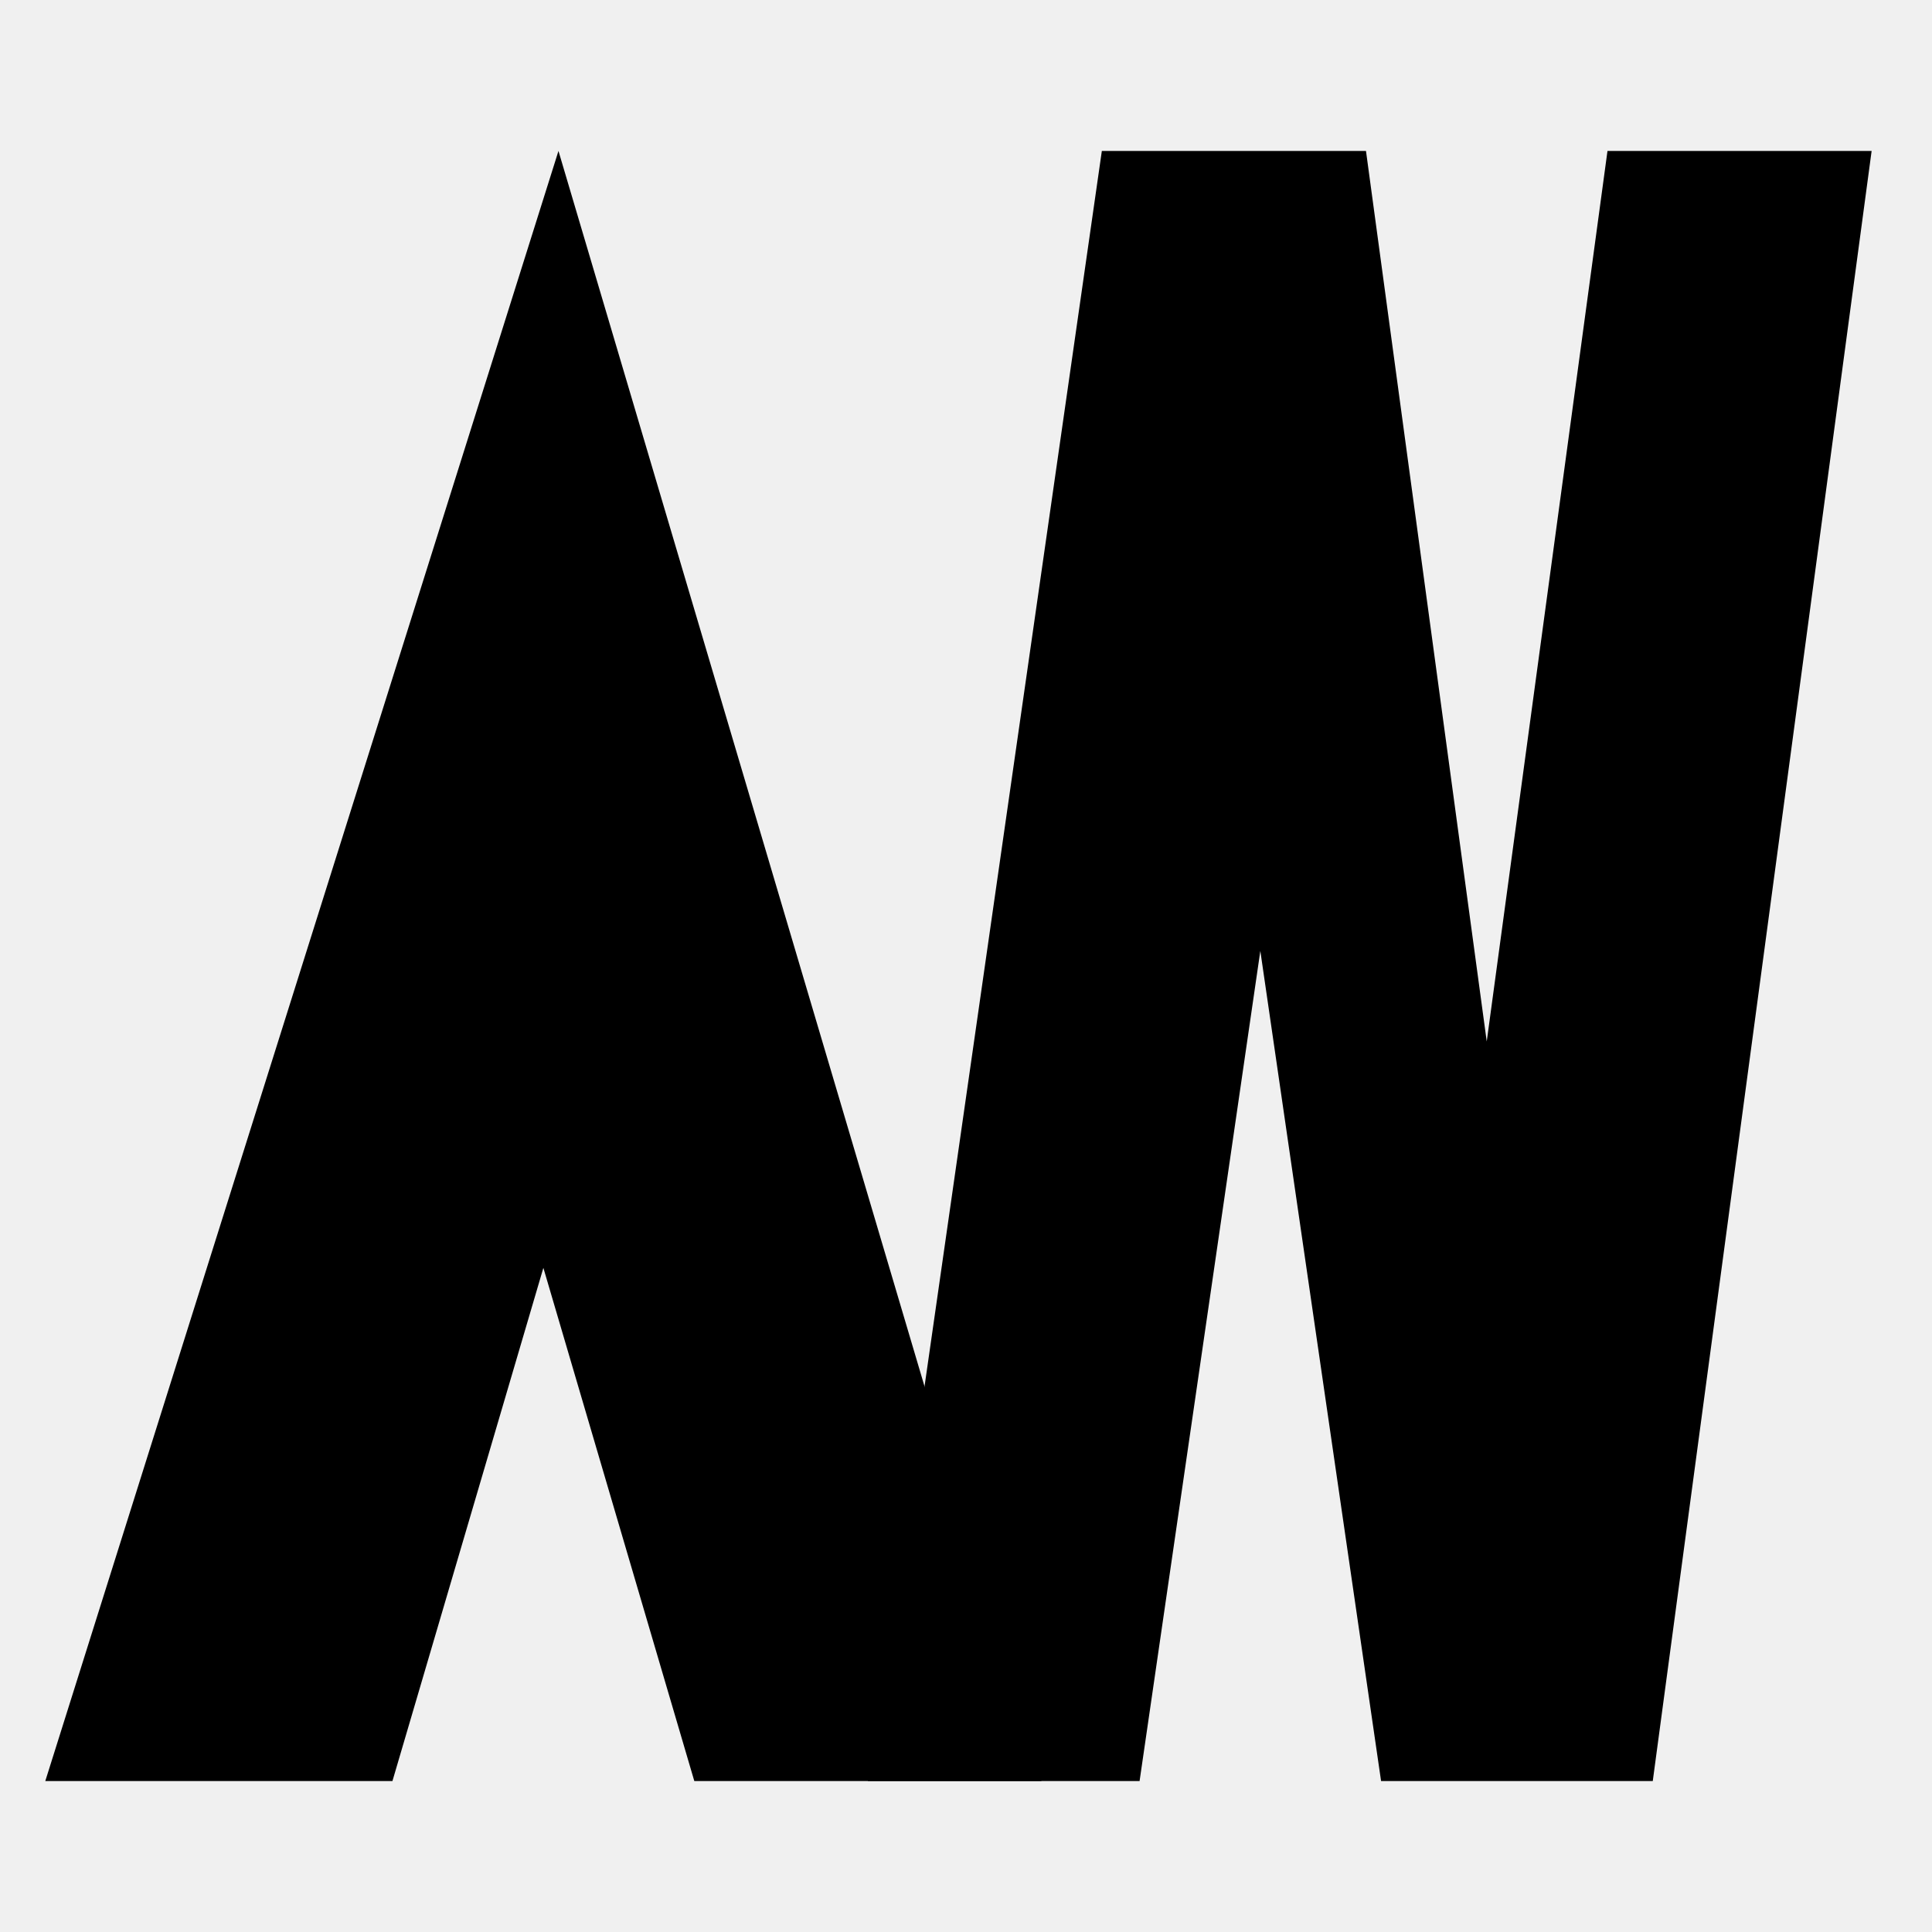
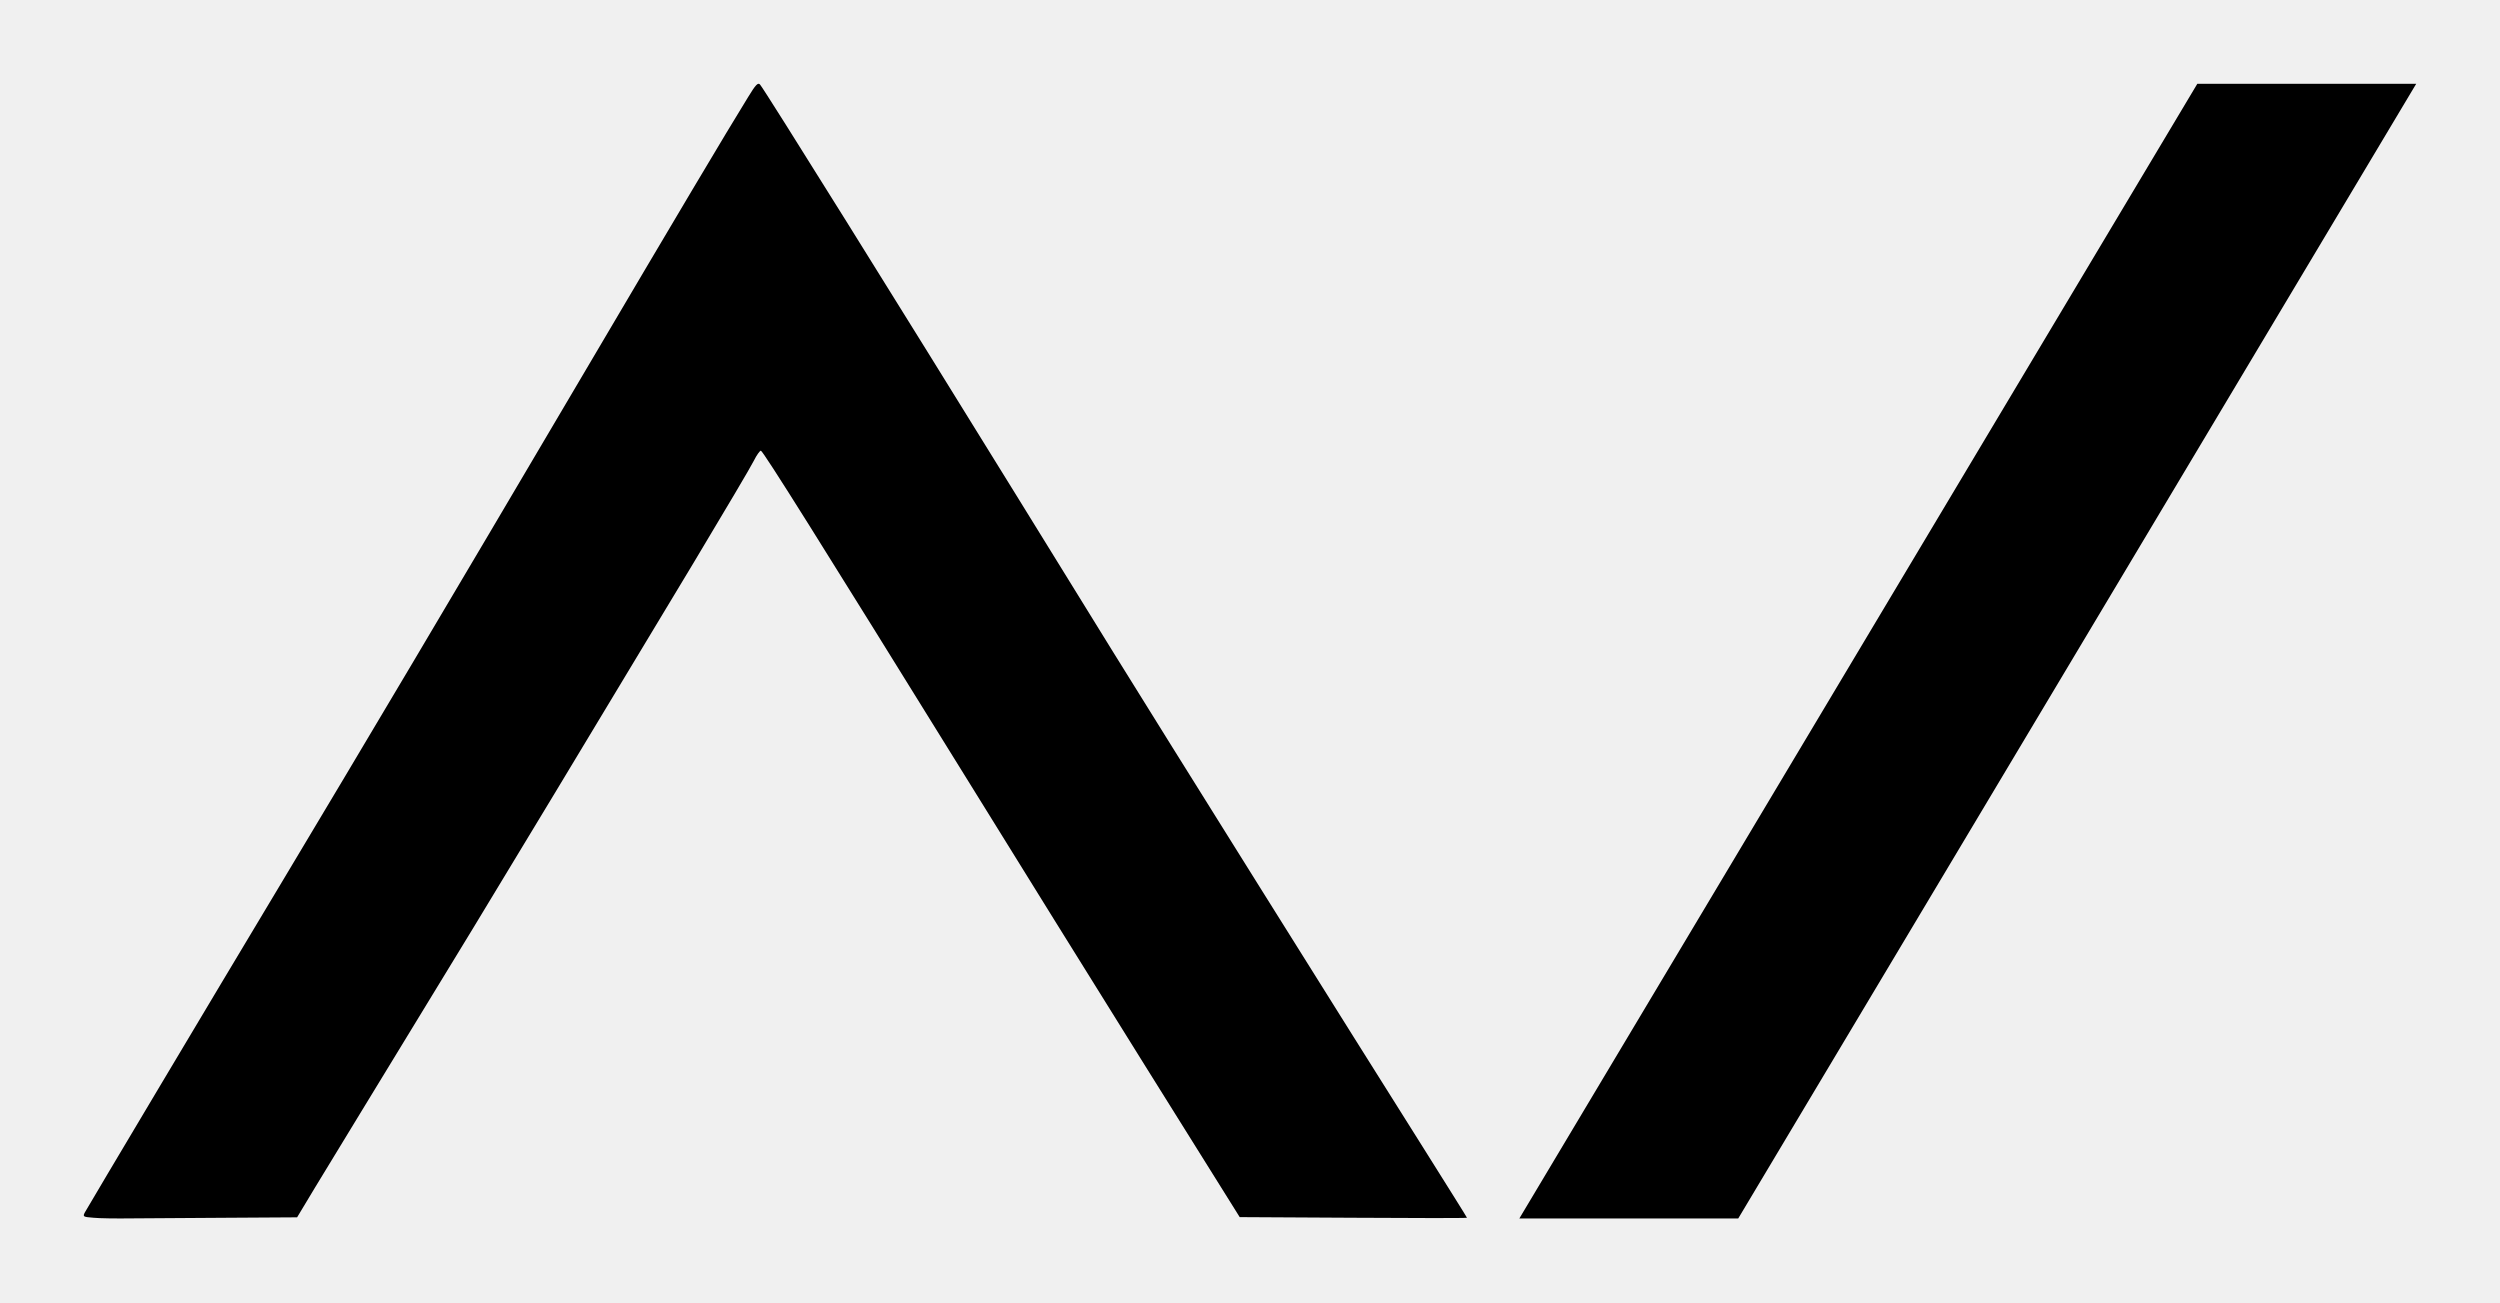
- <svg xmlns="http://www.w3.org/2000/svg" viewBox="0 0 512 512">
+ <svg xmlns="http://www.w3.org/2000/svg" viewBox="163.66 296.84 1193.51 621.70">
  <style>
    path { fill: #000000; }
    @media (prefers-color-scheme: dark) {
      path { fill: #ffffff; }
    }
  </style>
-   <path d="M148 40 12 472h92l40-136 40 136h92L148 40z" />
-   <path d="M292 40h70l32 236 32-236h70l-58 432h-72l-32-220-32 220h-72L292 40z" />
+   <g transform="translate(0,1254) scale(0.1,-0.1)">
+     <path d="M5208 9108 c-102 -165 -346 -575 -781 -1313 -671 -1138 -1030 -1742 -1457 -2455 -320 -533 -914 -1530 -928 -1556 -11 -21 -9 -22 41 -26 28 -3 111 -4 182 -3 72 0 279 2 460 3 l330 2 86 143 c80 131 240 395 754 1237 191 314 496 820 1053 1745 145 242 275 461 288 488 13 26 28 47 33 47 10 0 286 -441 973 -1550 233 -377 624 -1006 868 -1397 l445 -712 543 -3 c298 -2 542 -2 542 0 0 2 -93 150 -206 330 -325 515 -1256 2003 -1484 2372 -114 184 -319 517 -457 740 -557 902 -1209 1948 -1228 1968 -10 11 -21 -1 -57 -60z" />
+     <path d="M8890.0 3754.6L9935.0 3754.6L13171.7 9171.6L12126.7 9171.6Z" />
+   </g>
</svg>
